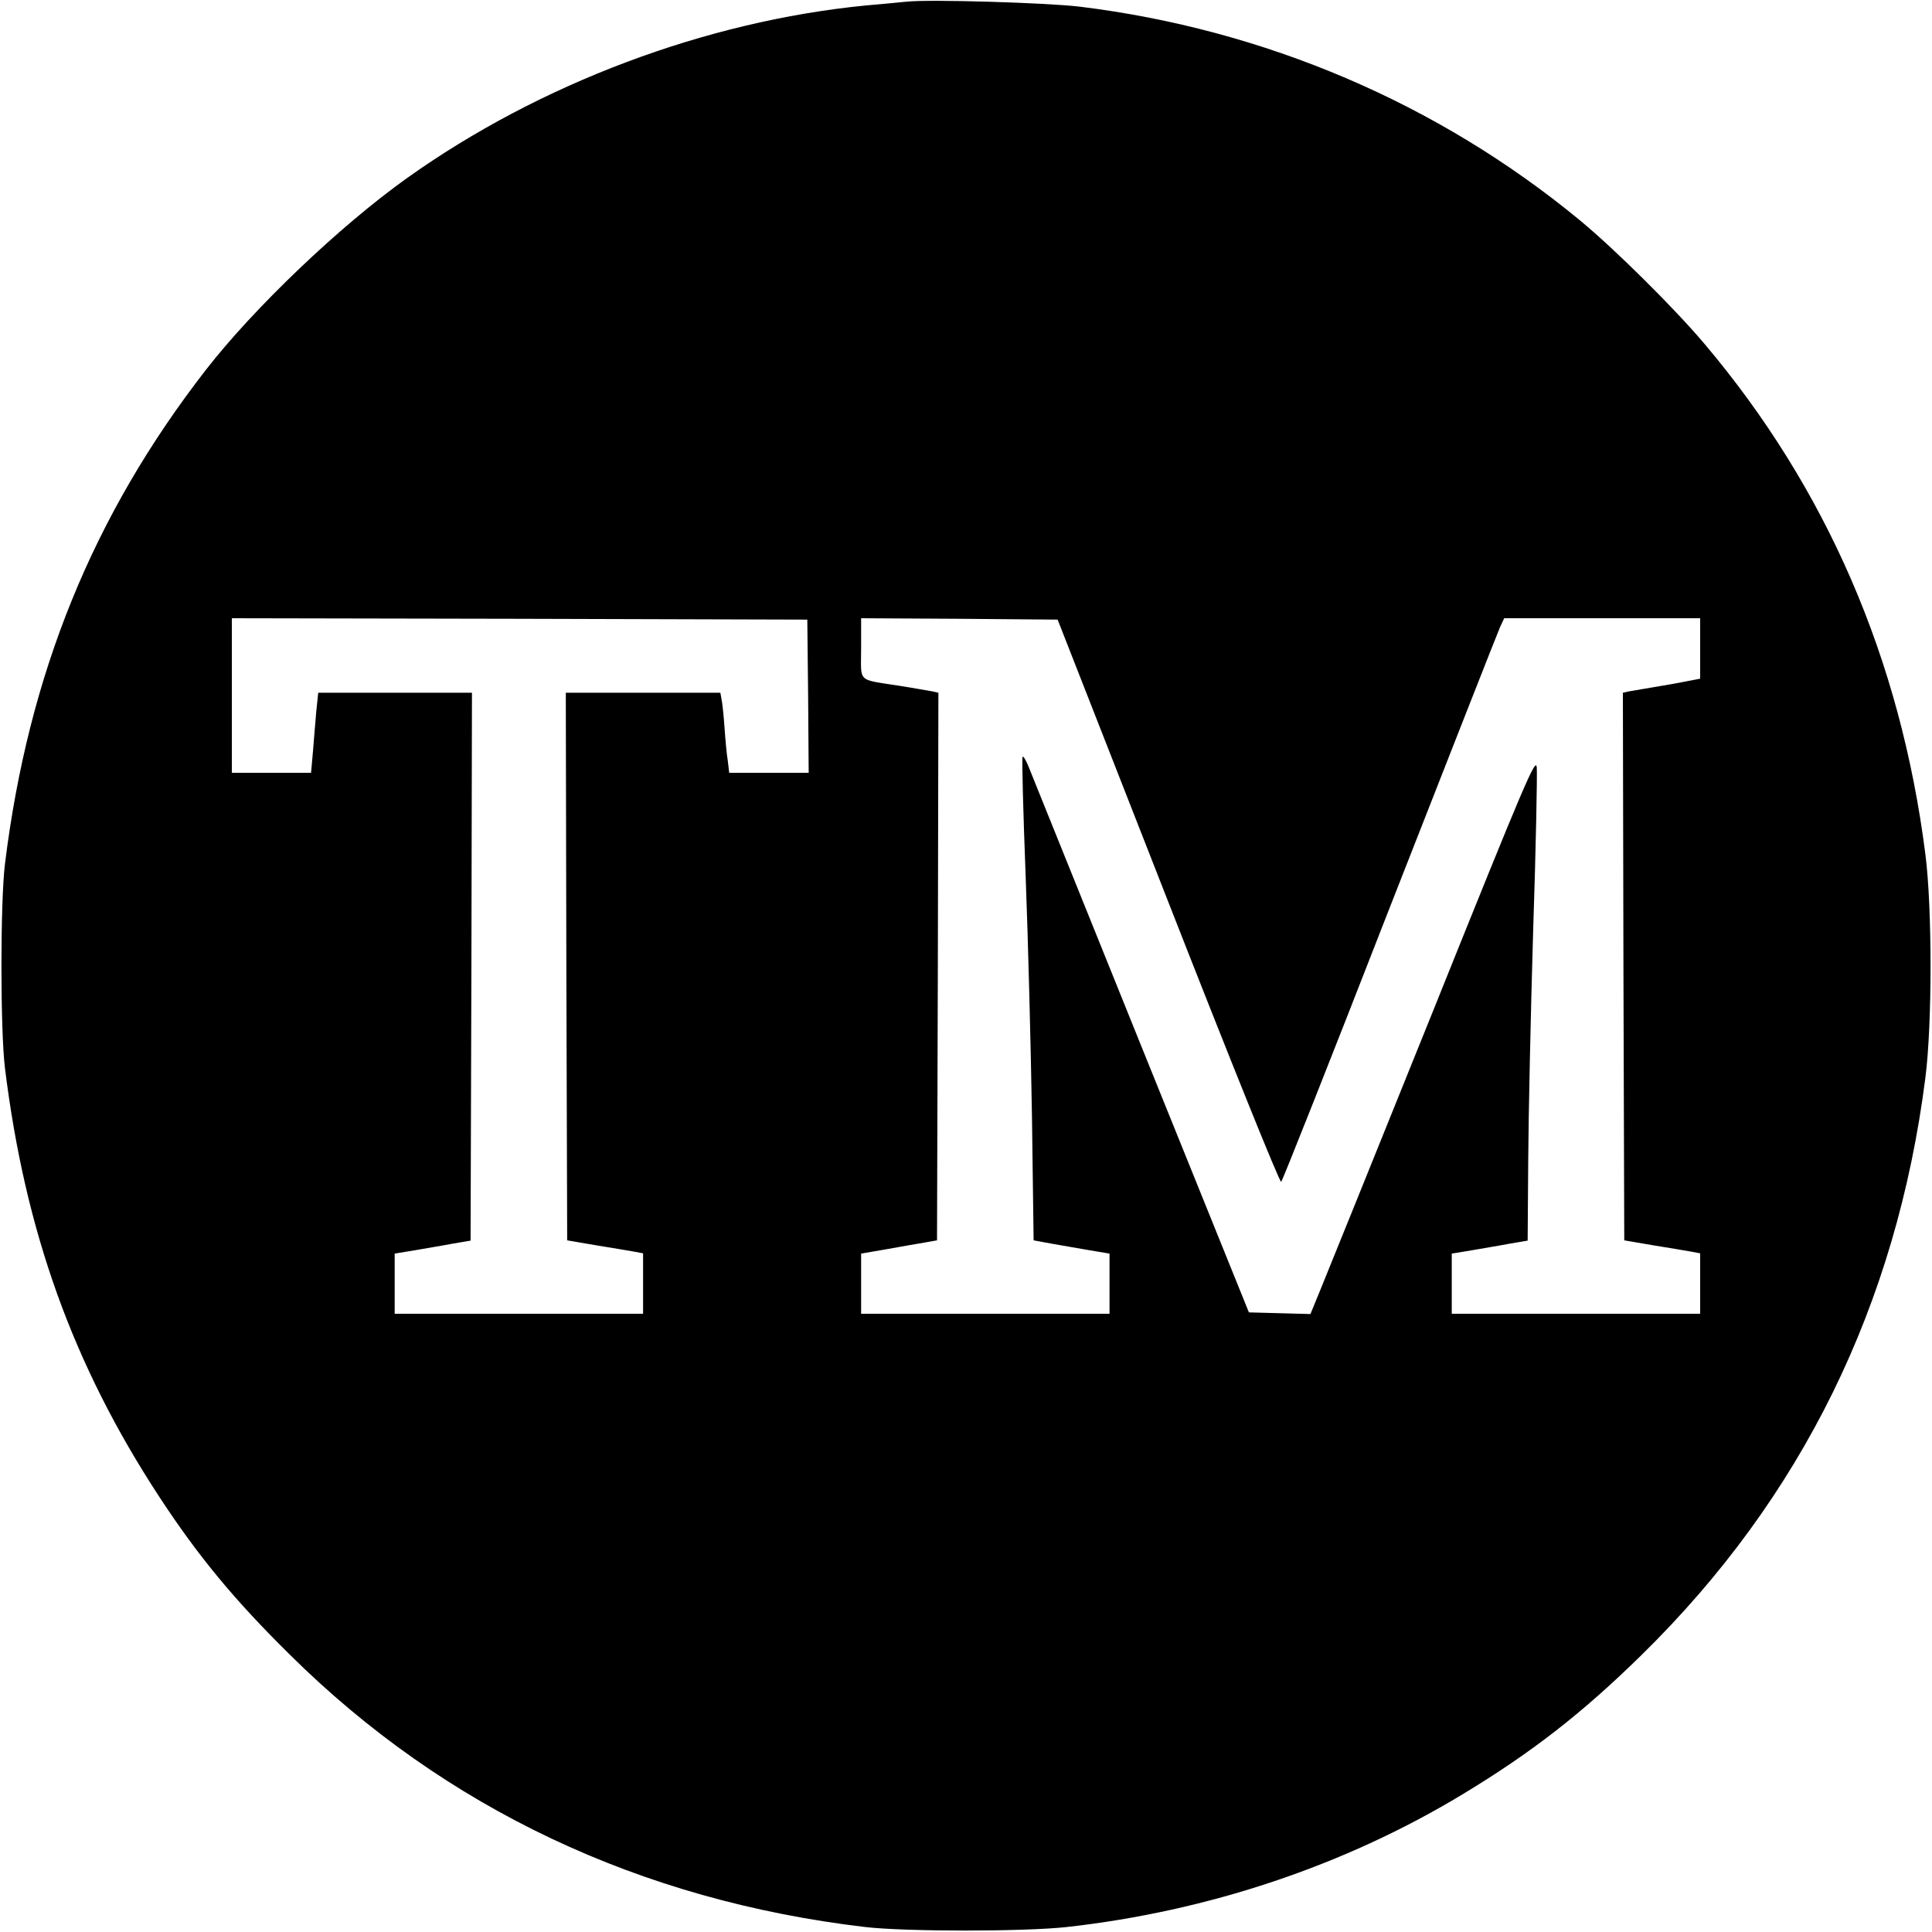
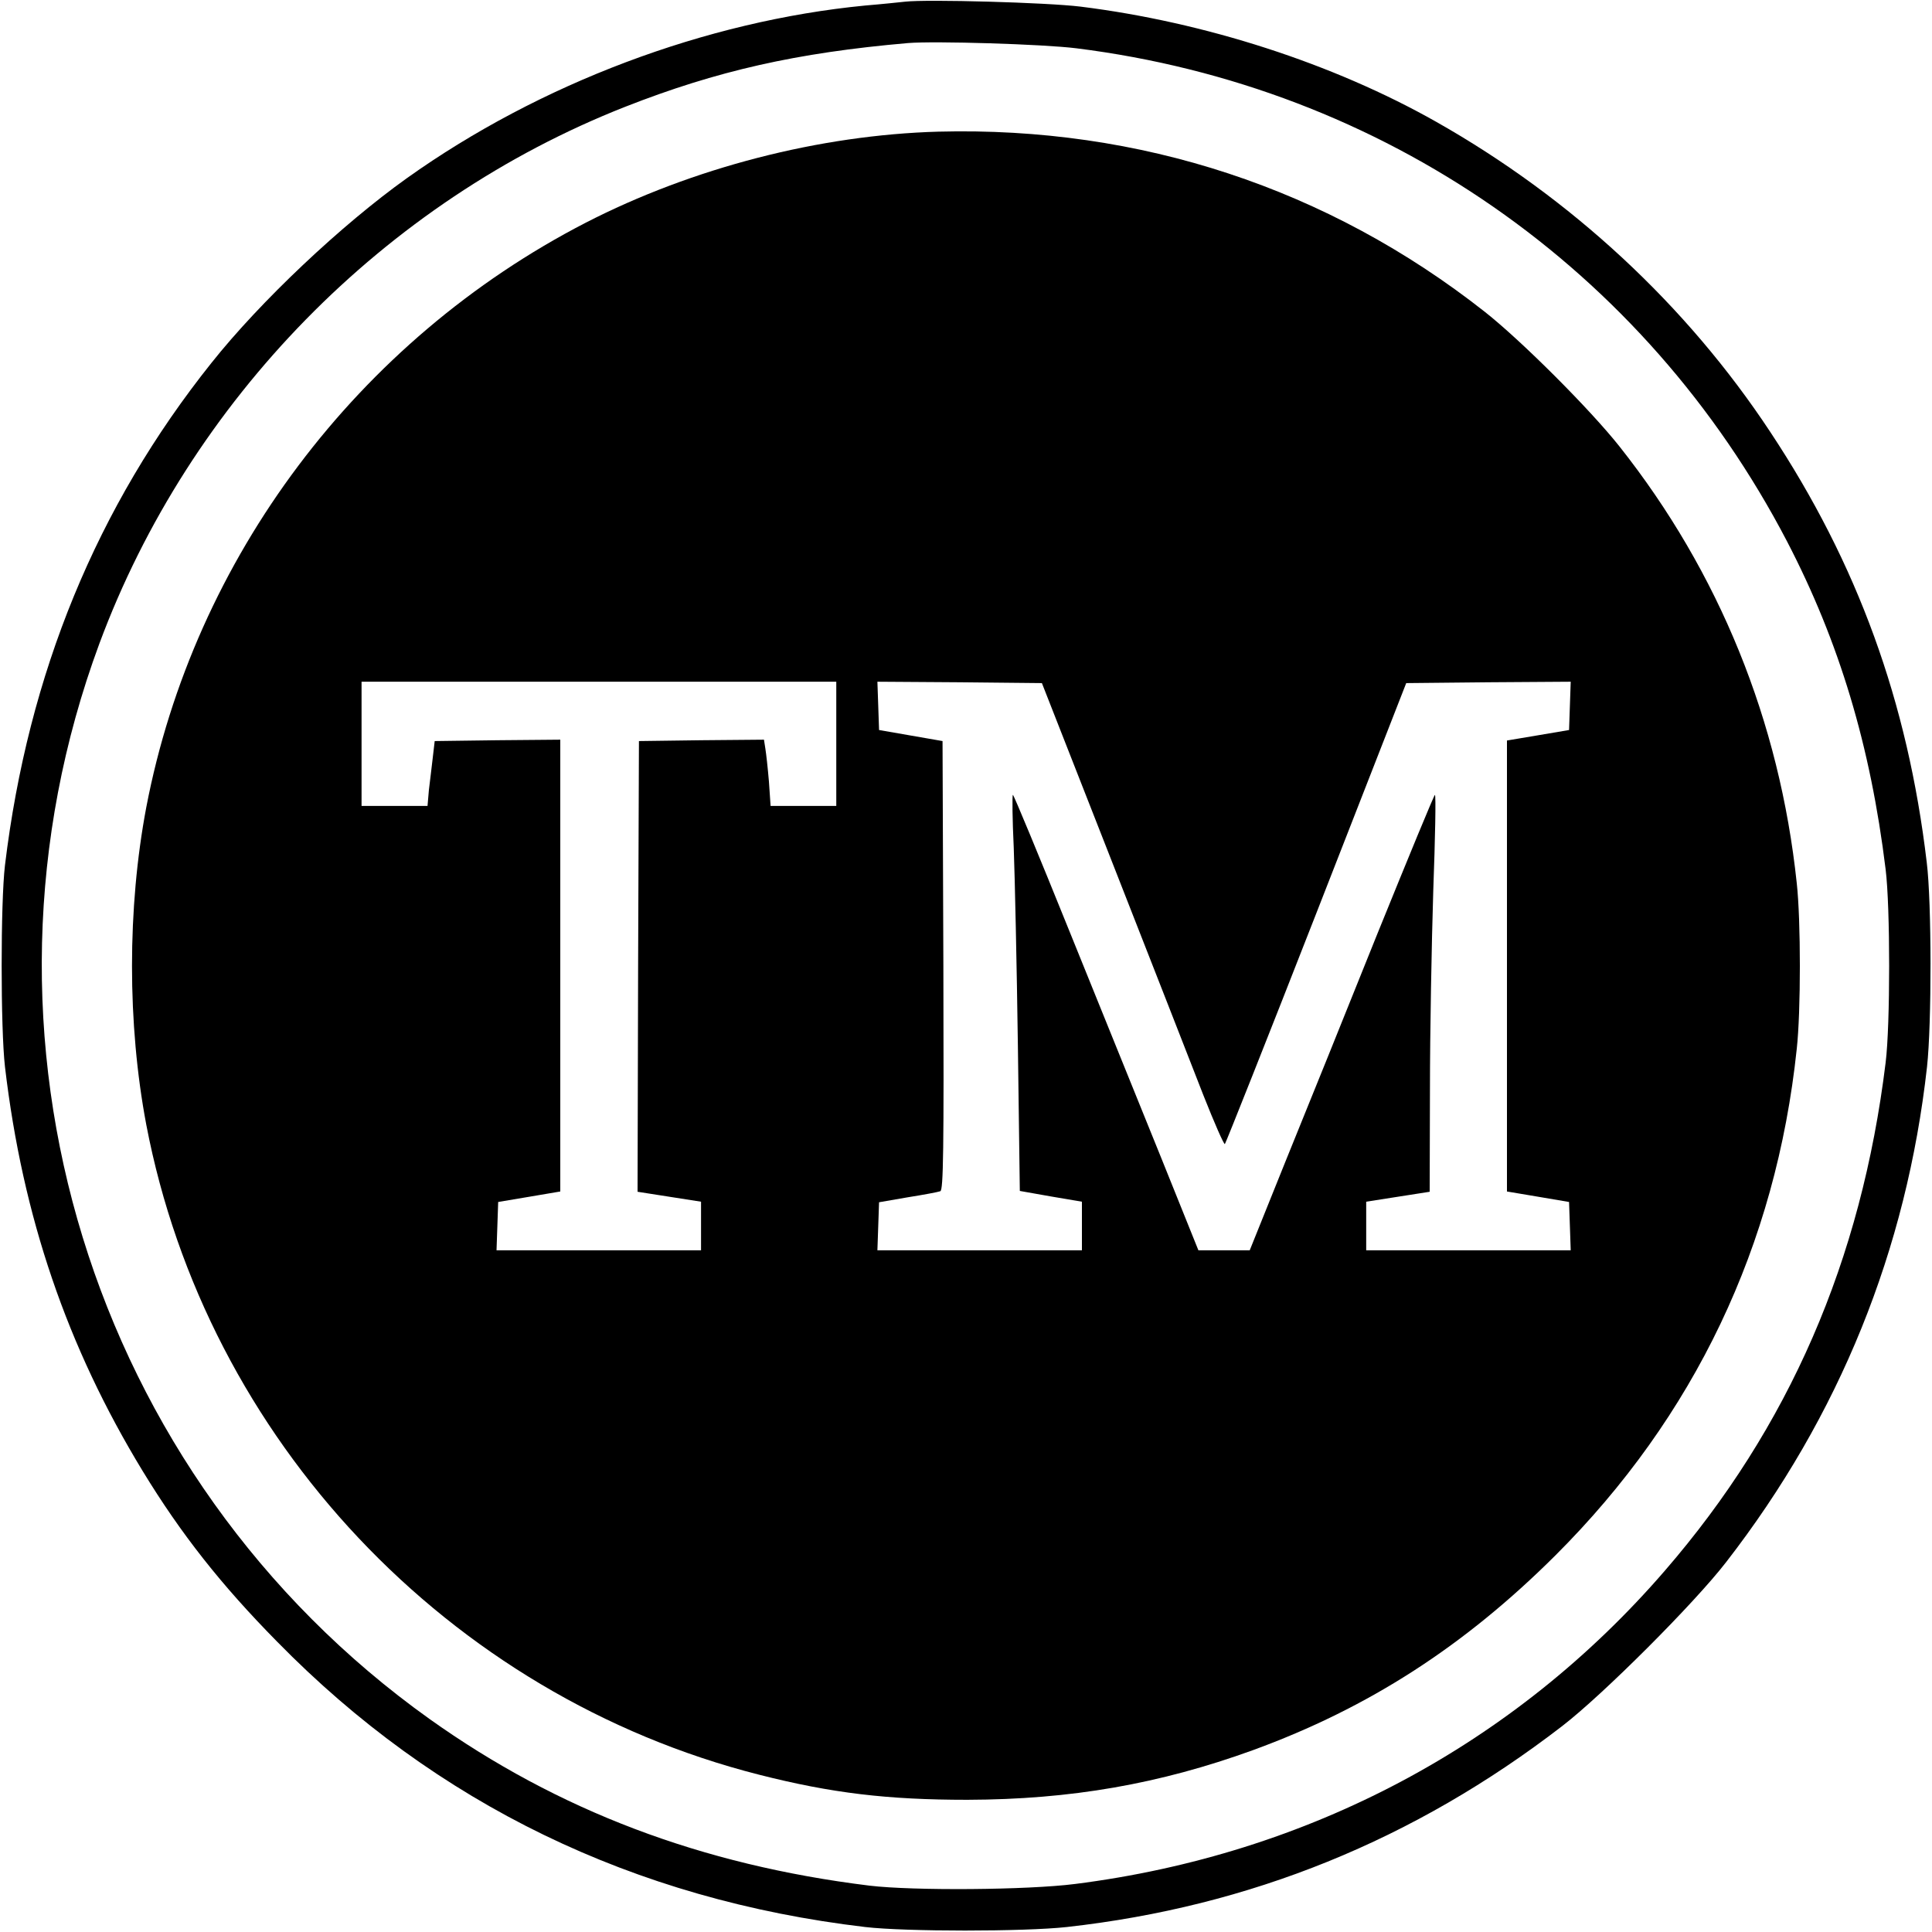
<svg xmlns="http://www.w3.org/2000/svg" version="1.0" width="700pt" height="700pt" viewBox="0 0 700 700" preserveAspectRatio="xMidYMid meet">
  <g transform="translate(0,700) scale(0.1,-0.1)" fill="#000000" stroke="none">
-     <path d="M3285 6994 c-22 -2 -89 -9 -150 -14 -578 -57 -1180 -283 -1660 -625 -244 -174 -554 -470 -729 -695 -410 -528 -643 -1102 -728 -1790 -17 -138 -17 -602 0 -740 73 -592 246 -1074 557 -1550 142 -217 273 -376 477 -577 561 -555 1268 -889 2083 -985 145 -17 576 -17 730 0 511 57 1005 222 1431 479 252 152 436 295 652 507 580 569 923 1267 1028 2091 25 195 25 615 0 810 -90 707 -358 1326 -801 1850 -111 131 -324 342 -451 447 -514 424 -1143 692 -1813 774 -119 14 -540 27 -626 18z m-357 -2516 l2 -278 -144 0 -144 0 -5 43 c-4 23 -9 78 -12 122 -3 44 -8 90 -11 103 l-4 22 -280 0 -280 0 2 -992 3 -992 105 -18 c58 -9 120 -20 138 -23 l32 -6 0 -109 0 -110 -450 0 -450 0 0 109 0 109 73 12 c39 7 101 17 137 24 l65 11 3 993 2 992 -279 0 -278 0 -7 -67 c-3 -38 -9 -103 -12 -145 l-7 -78 -143 0 -144 0 0 280 0 280 1043 -2 1042 -3 3 -277z m1305 -746 c220 -562 404 -1019 409 -1014 5 5 182 451 393 993 212 541 392 999 400 1017 l15 32 355 0 355 0 0 -109 0 -110 -52 -10 c-29 -6 -82 -15 -118 -21 -36 -6 -75 -13 -88 -15 l-22 -5 2 -992 3 -992 105 -18 c58 -9 120 -20 138 -23 l32 -6 0 -109 0 -110 -450 0 -450 0 0 109 0 109 73 12 c39 7 101 17 137 24 l65 11 2 290 c1 160 9 535 18 835 10 300 15 565 13 589 -3 40 -39 -44 -377 -885 -206 -511 -390 -966 -409 -1012 l-34 -83 -112 3 -111 3 -392 970 c-215 534 -399 988 -407 1009 -9 22 -18 37 -21 34 -3 -2 2 -196 11 -429 9 -233 19 -626 23 -873 l6 -450 65 -12 c36 -6 98 -17 138 -24 l72 -12 0 -109 0 -109 -450 0 -450 0 0 109 0 109 93 16 c50 9 112 20 137 24 l45 8 3 992 2 992 -22 5 c-13 2 -66 12 -118 20 -157 25 -140 9 -140 135 l0 110 356 -2 356 -3 401 -1023z" />
+     <path d="M3280 6994 c-19 -2 -84 -9 -145 -14 -578 -56 -1180 -283 -1660 -625 -237 -169 -531 -446 -709 -670 -415 -520 -664 -1125 -748 -1820 -16 -135 -16 -591 0 -730 64 -544 225 -1015 499 -1465 139 -228 284 -412 487 -618 576 -588 1292 -935 2131 -1034 145 -17 576 -17 730 0 664 74 1259 315 1795 728 148 114 479 445 594 594 411 530 654 1132 728 1795 17 155 17 595 -1 740 -69 583 -251 1083 -567 1560 -303 459 -721 847 -1211 1124 -373 211 -838 361 -1288 417 -122 15 -556 27 -635 18z m620 -169 c1111 -139 2059 -797 2575 -1787 189 -364 302 -739 357 -1188 17 -136 17 -564 0 -700 -88 -718 -350 -1321 -800 -1841 -546 -632 -1292 -1028 -2137 -1135 -172 -22 -587 -25 -745 -6 -609 75 -1128 272 -1594 604 -1231 879 -1721 2477 -1196 3896 327 881 1033 1602 1905 1945 331 130 621 196 1025 231 96 8 491 -4 610 -19z" />
+     <path d="M3400 6523 c-430 -12 -891 -131 -1278 -330 -826 -426 -1419 -1215 -1592 -2118 -69 -365 -69 -785 0 -1150 218 -1140 1094 -2069 2220 -2355 263 -67 466 -91 755 -91 374 1 696 57 1035 180 419 153 766 377 1096 706 503 502 799 1122 874 1835 15 135 15 465 0 600 -62 587 -281 1126 -642 1582 -106 134 -355 383 -488 488 -569 448 -1250 672 -1980 653z m-370 -2218 l0 -225 -119 0 -119 0 -6 88 c-4 48 -10 102 -13 120 l-5 32 -227 -2 -226 -3 -3 -816 -2 -817 115 -18 115 -18 0 -88 0 -88 -370 0 -371 0 3 87 3 88 113 19 112 19 0 819 0 818 -227 -2 -228 -3 -7 -60 c-4 -33 -10 -86 -14 -117 l-5 -58 -120 0 -119 0 0 225 0 225 860 0 860 0 0 -225z m1002 -435 c141 -360 289 -737 328 -838 40 -101 75 -181 78 -177 3 3 153 380 332 838 l325 832 298 3 298 2 -3 -87 -3 -88 -112 -19 -113 -19 0 -817 0 -817 113 -19 112 -19 3 -87 3 -88 -371 0 -370 0 0 88 0 88 115 18 115 18 1 372 c0 204 6 527 12 719 7 191 10 347 6 347 -3 0 -96 -226 -208 -502 -111 -277 -261 -648 -333 -825 l-130 -323 -93 0 -93 0 -134 333 c-74 182 -224 554 -334 825 -109 270 -201 492 -204 492 -3 0 -2 -87 3 -192 4 -106 11 -429 15 -718 l7 -525 113 -20 112 -19 0 -88 0 -88 -370 0 -371 0 3 87 3 87 104 18 c57 9 110 19 118 22 11 5 13 145 11 818 l-3 813 -115 20 -115 20 -3 88 -3 87 298 -2 298 -3 257 -655z" />
  </g>
</svg>
